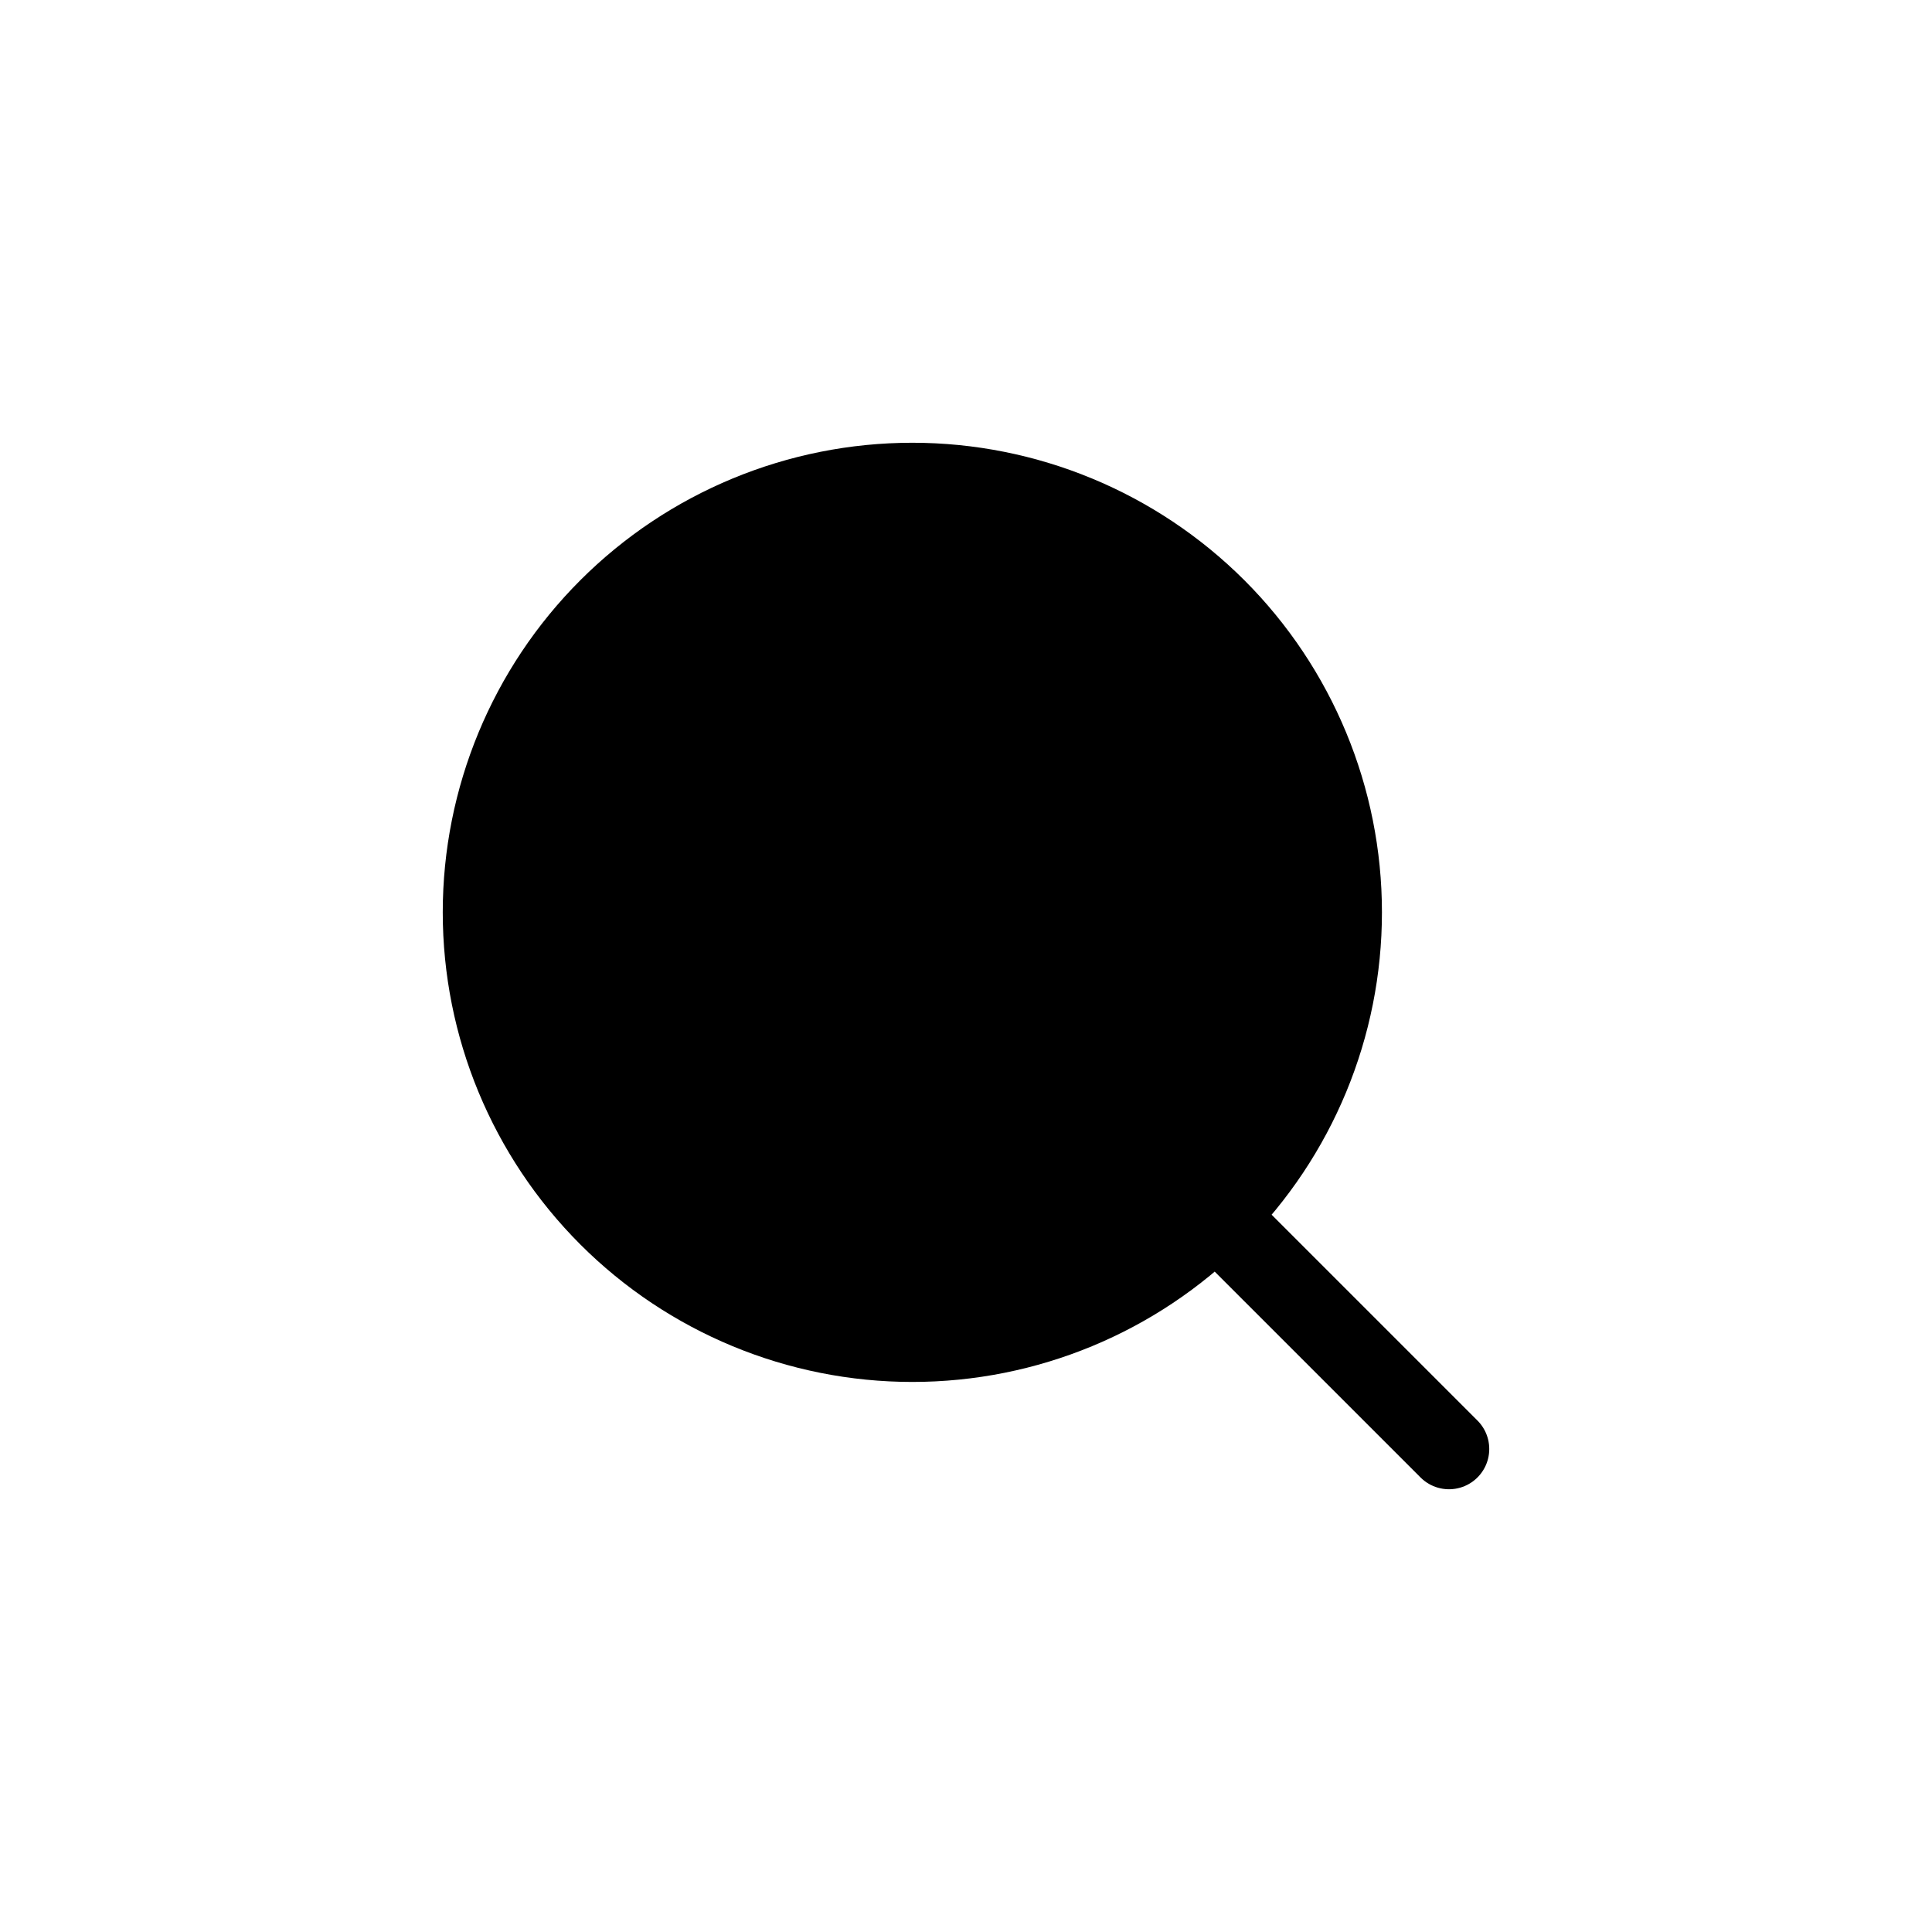
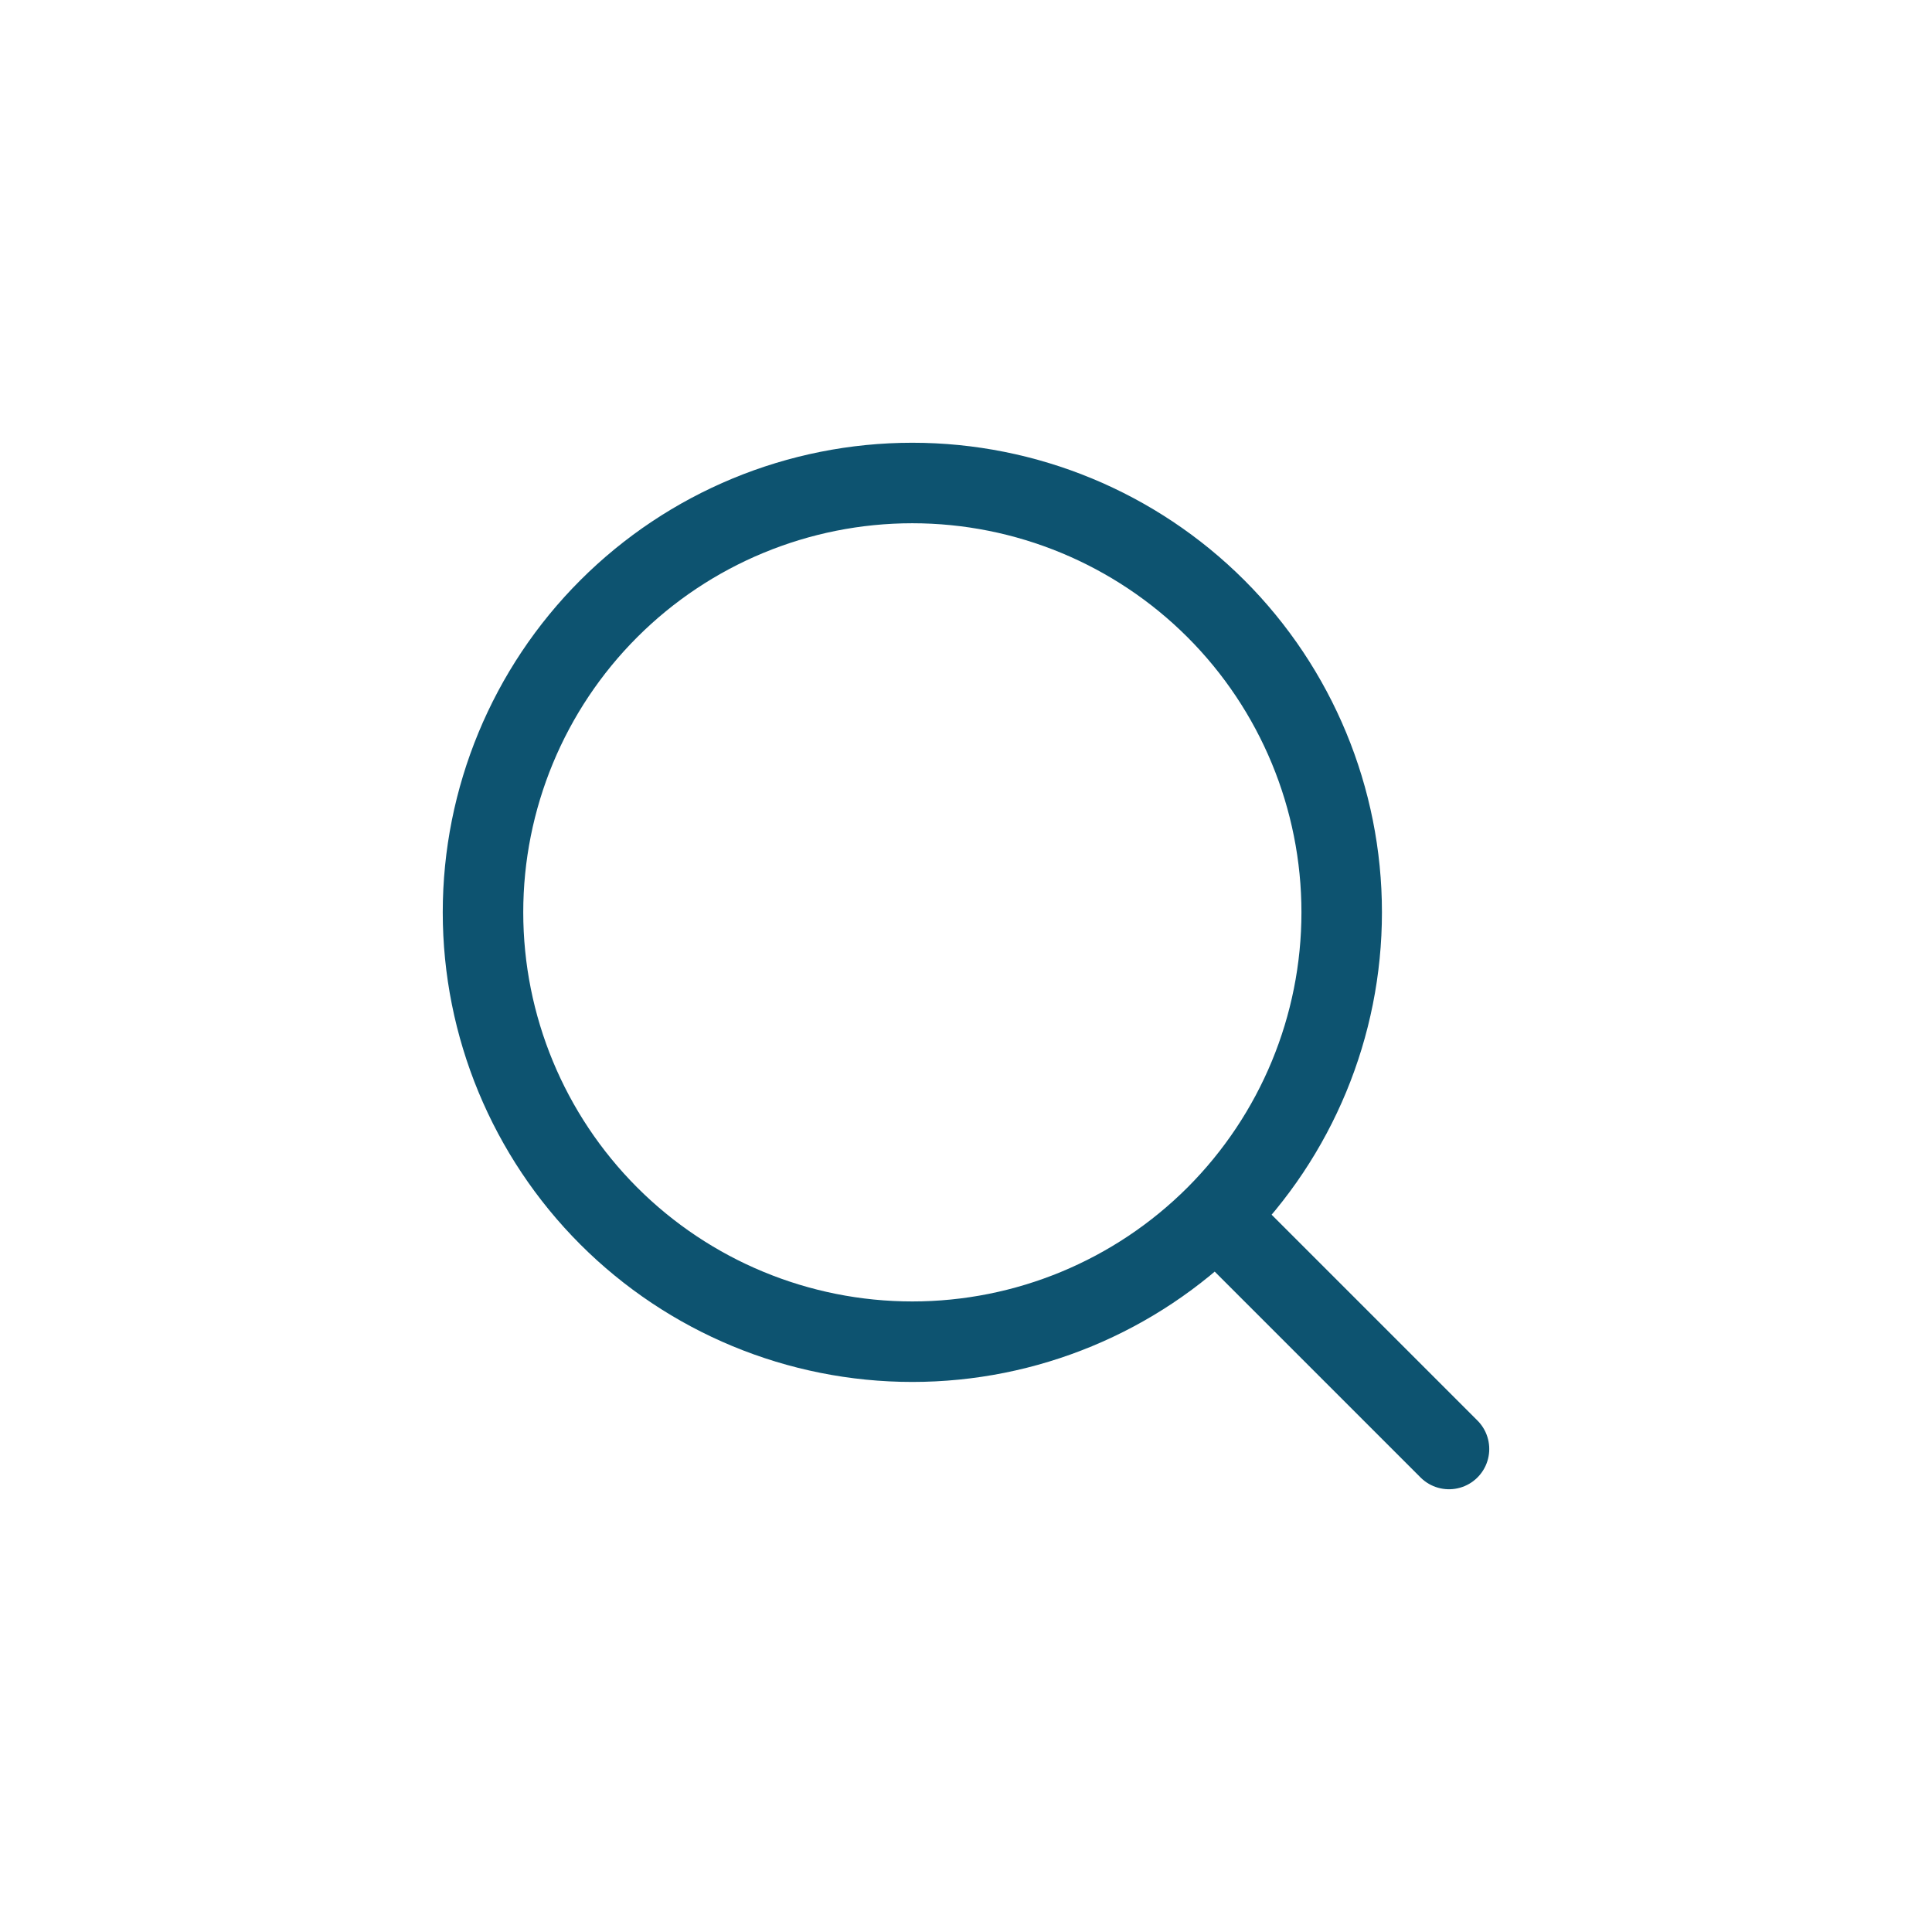
- <svg xmlns="http://www.w3.org/2000/svg" width="24" height="24" viewBox="0 0 24 24" fill="currentColor">
+ <svg xmlns="http://www.w3.org/2000/svg" width="26" height="26" viewBox="0 0 24 24">
  <g id="icon/search">
-     <path id="Vector" d="M15.333 15.333L18 18M6 11.333C6 12.748 6.562 14.104 7.562 15.105C8.562 16.105 9.919 16.667 11.333 16.667C12.748 16.667 14.104 16.105 15.105 15.105C16.105 14.104 16.667 12.748 16.667 11.333C16.667 9.919 16.105 8.562 15.105 7.562C14.104 6.562 12.748 6 11.333 6C9.919 6 8.562 6.562 7.562 7.562C6.562 8.562 6 9.919 6 11.333Z" stroke="black" stroke-linecap="round" stroke-linejoin="round" />
+     <path id="Vector" d="M15.333 15.333L18 18M6 11.333C6 12.748 6.562 14.104 7.562 15.105C8.562 16.105 9.919 16.667 11.333 16.667C12.748 16.667 14.104 16.105 15.105 15.105C16.105 14.104 16.667 12.748 16.667 11.333C16.667 9.919 16.105 8.562 15.105 7.562C14.104 6.562 12.748 6 11.333 6C9.919 6 8.562 6.562 7.562 7.562C6.562 8.562 6 9.919 6 11.333Z" fill="none" stroke="#0d5370" stroke-linecap="round" stroke-linejoin="round" />
  </g>
</svg>
